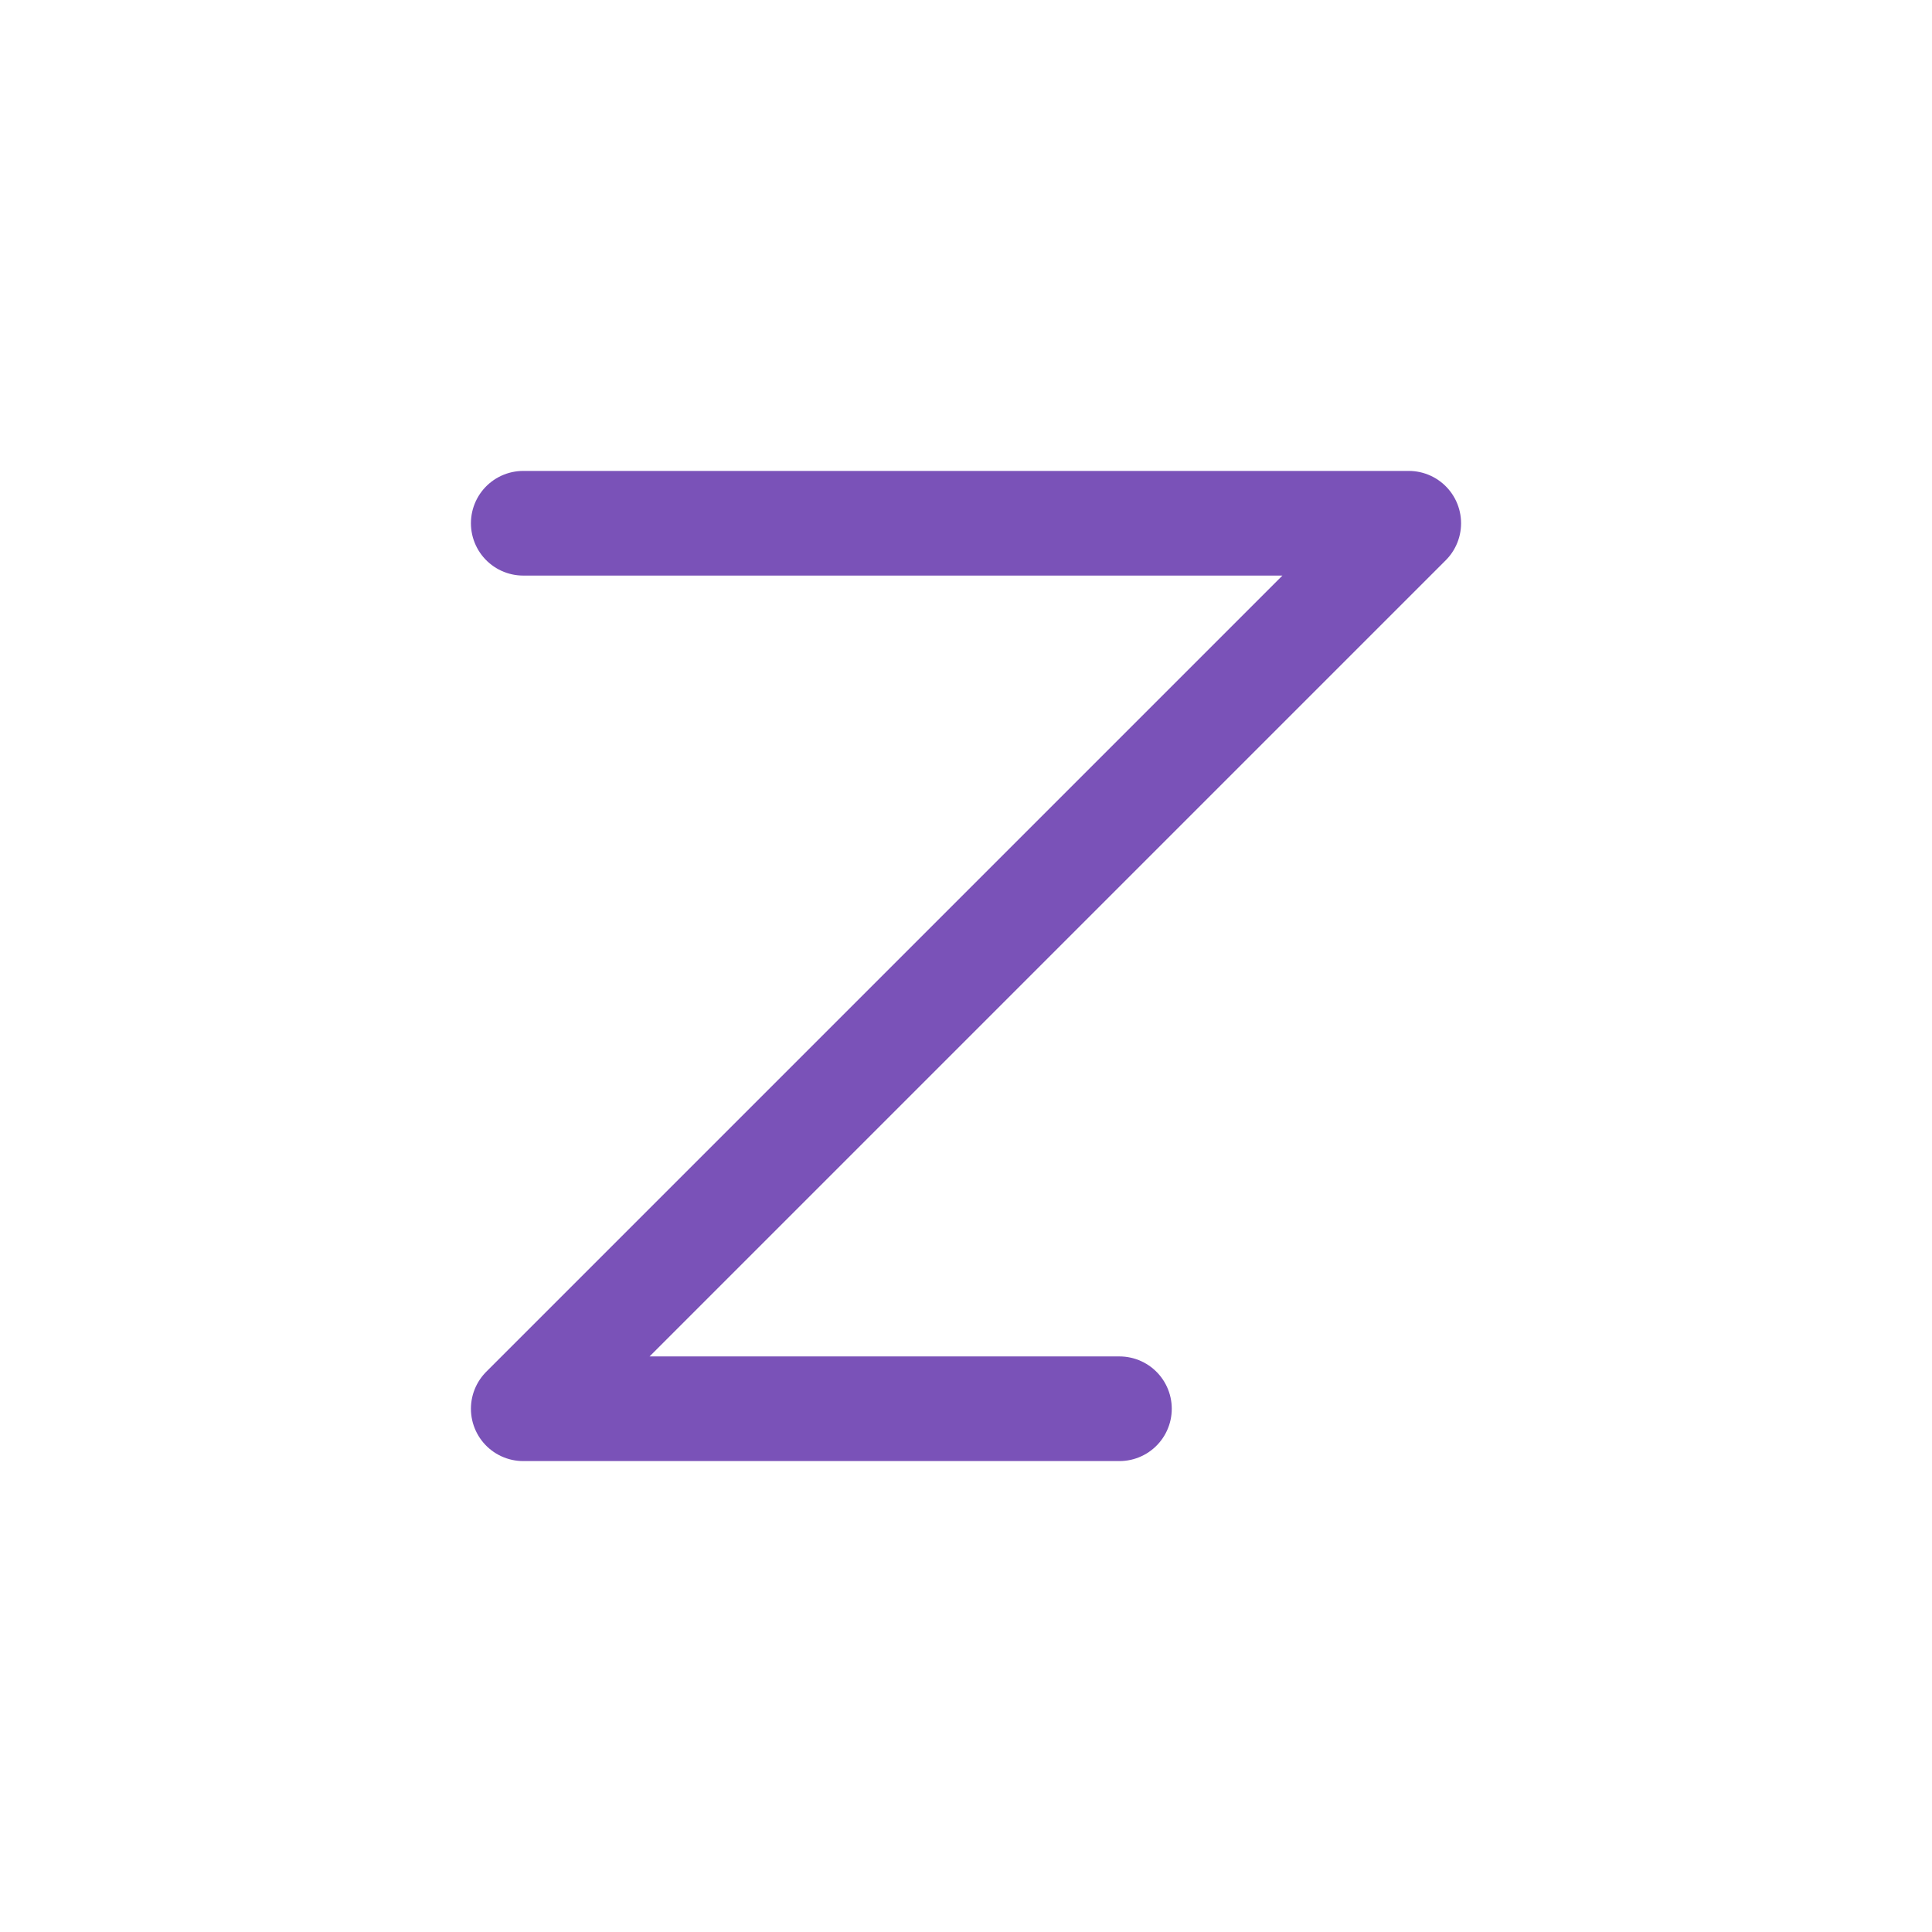
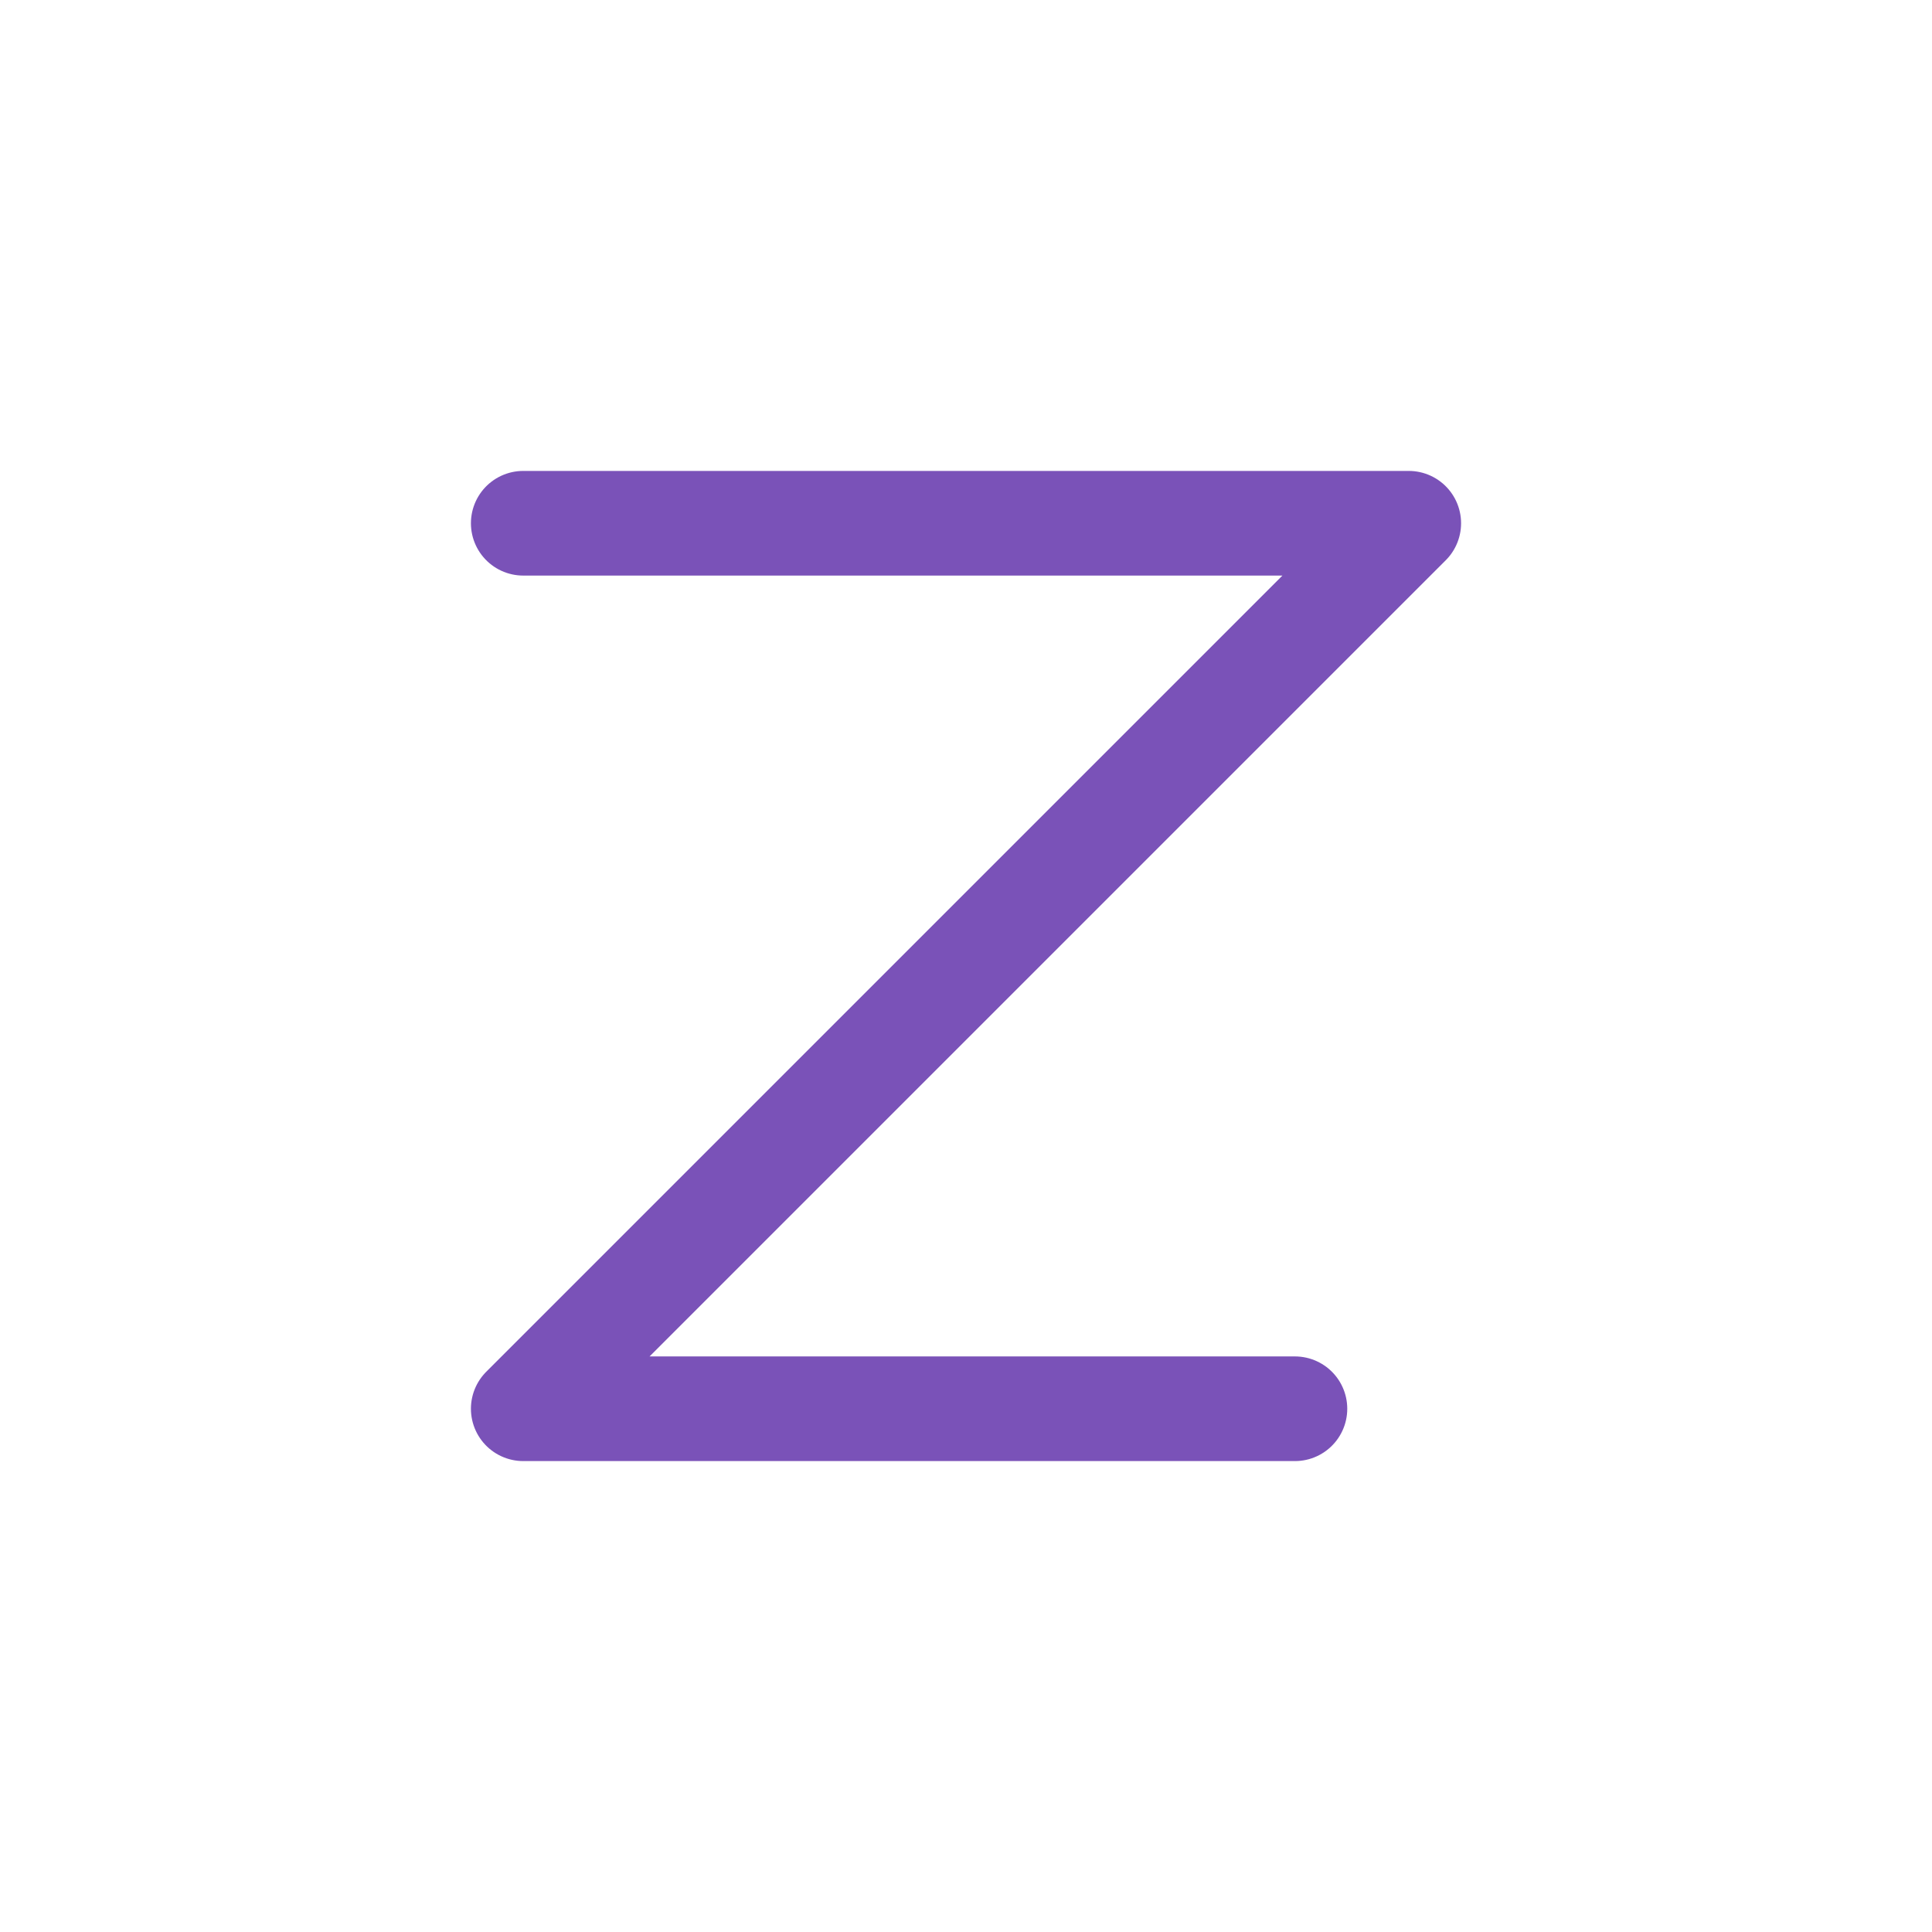
- <svg xmlns="http://www.w3.org/2000/svg" viewBox="0 0 48 48" width="240" height="240" role="img" aria-label="nét chữ Z vẽ dần ra" color="#2E2340">
+ <svg xmlns="http://www.w3.org/2000/svg" viewBox="0 0 48 48" width="240" height="240" role="img" aria-label="nét chữ Z vẽ dần ra, còn đứng" color="#2E2340">
  <g>
    <g>
-       <path d="M 35 13 C 35 20 35 28 35 35 C 31 31 28 28 24 24 C 20 20 17 17 13 13 C 13 20 13 28 13 35" fill="none" stroke="#7a52b8" stroke-width="2.6" stroke-linecap="round" stroke-linejoin="round" stroke-dasharray="130" stroke-dashoffset="62.075" transform="translate(24 24) matrix(0 -1 1 0 0 0) translate(-24 -24)" />
+       <path d="M 35 13 C 35 20 35 28 35 35 C 31 31 28 28 24 24 C 20 20 17 17 13 13 C 13 20 13 28 13 35" fill="none" stroke="#7a52b8" stroke-width="2.6" stroke-linecap="round" stroke-linejoin="round" stroke-dasharray="130" stroke-dashoffset="57.715" transform="translate(24 24) matrix(0 -1 1 0 0 0) translate(-24 -24)" />
    </g>
  </g>
</svg>
